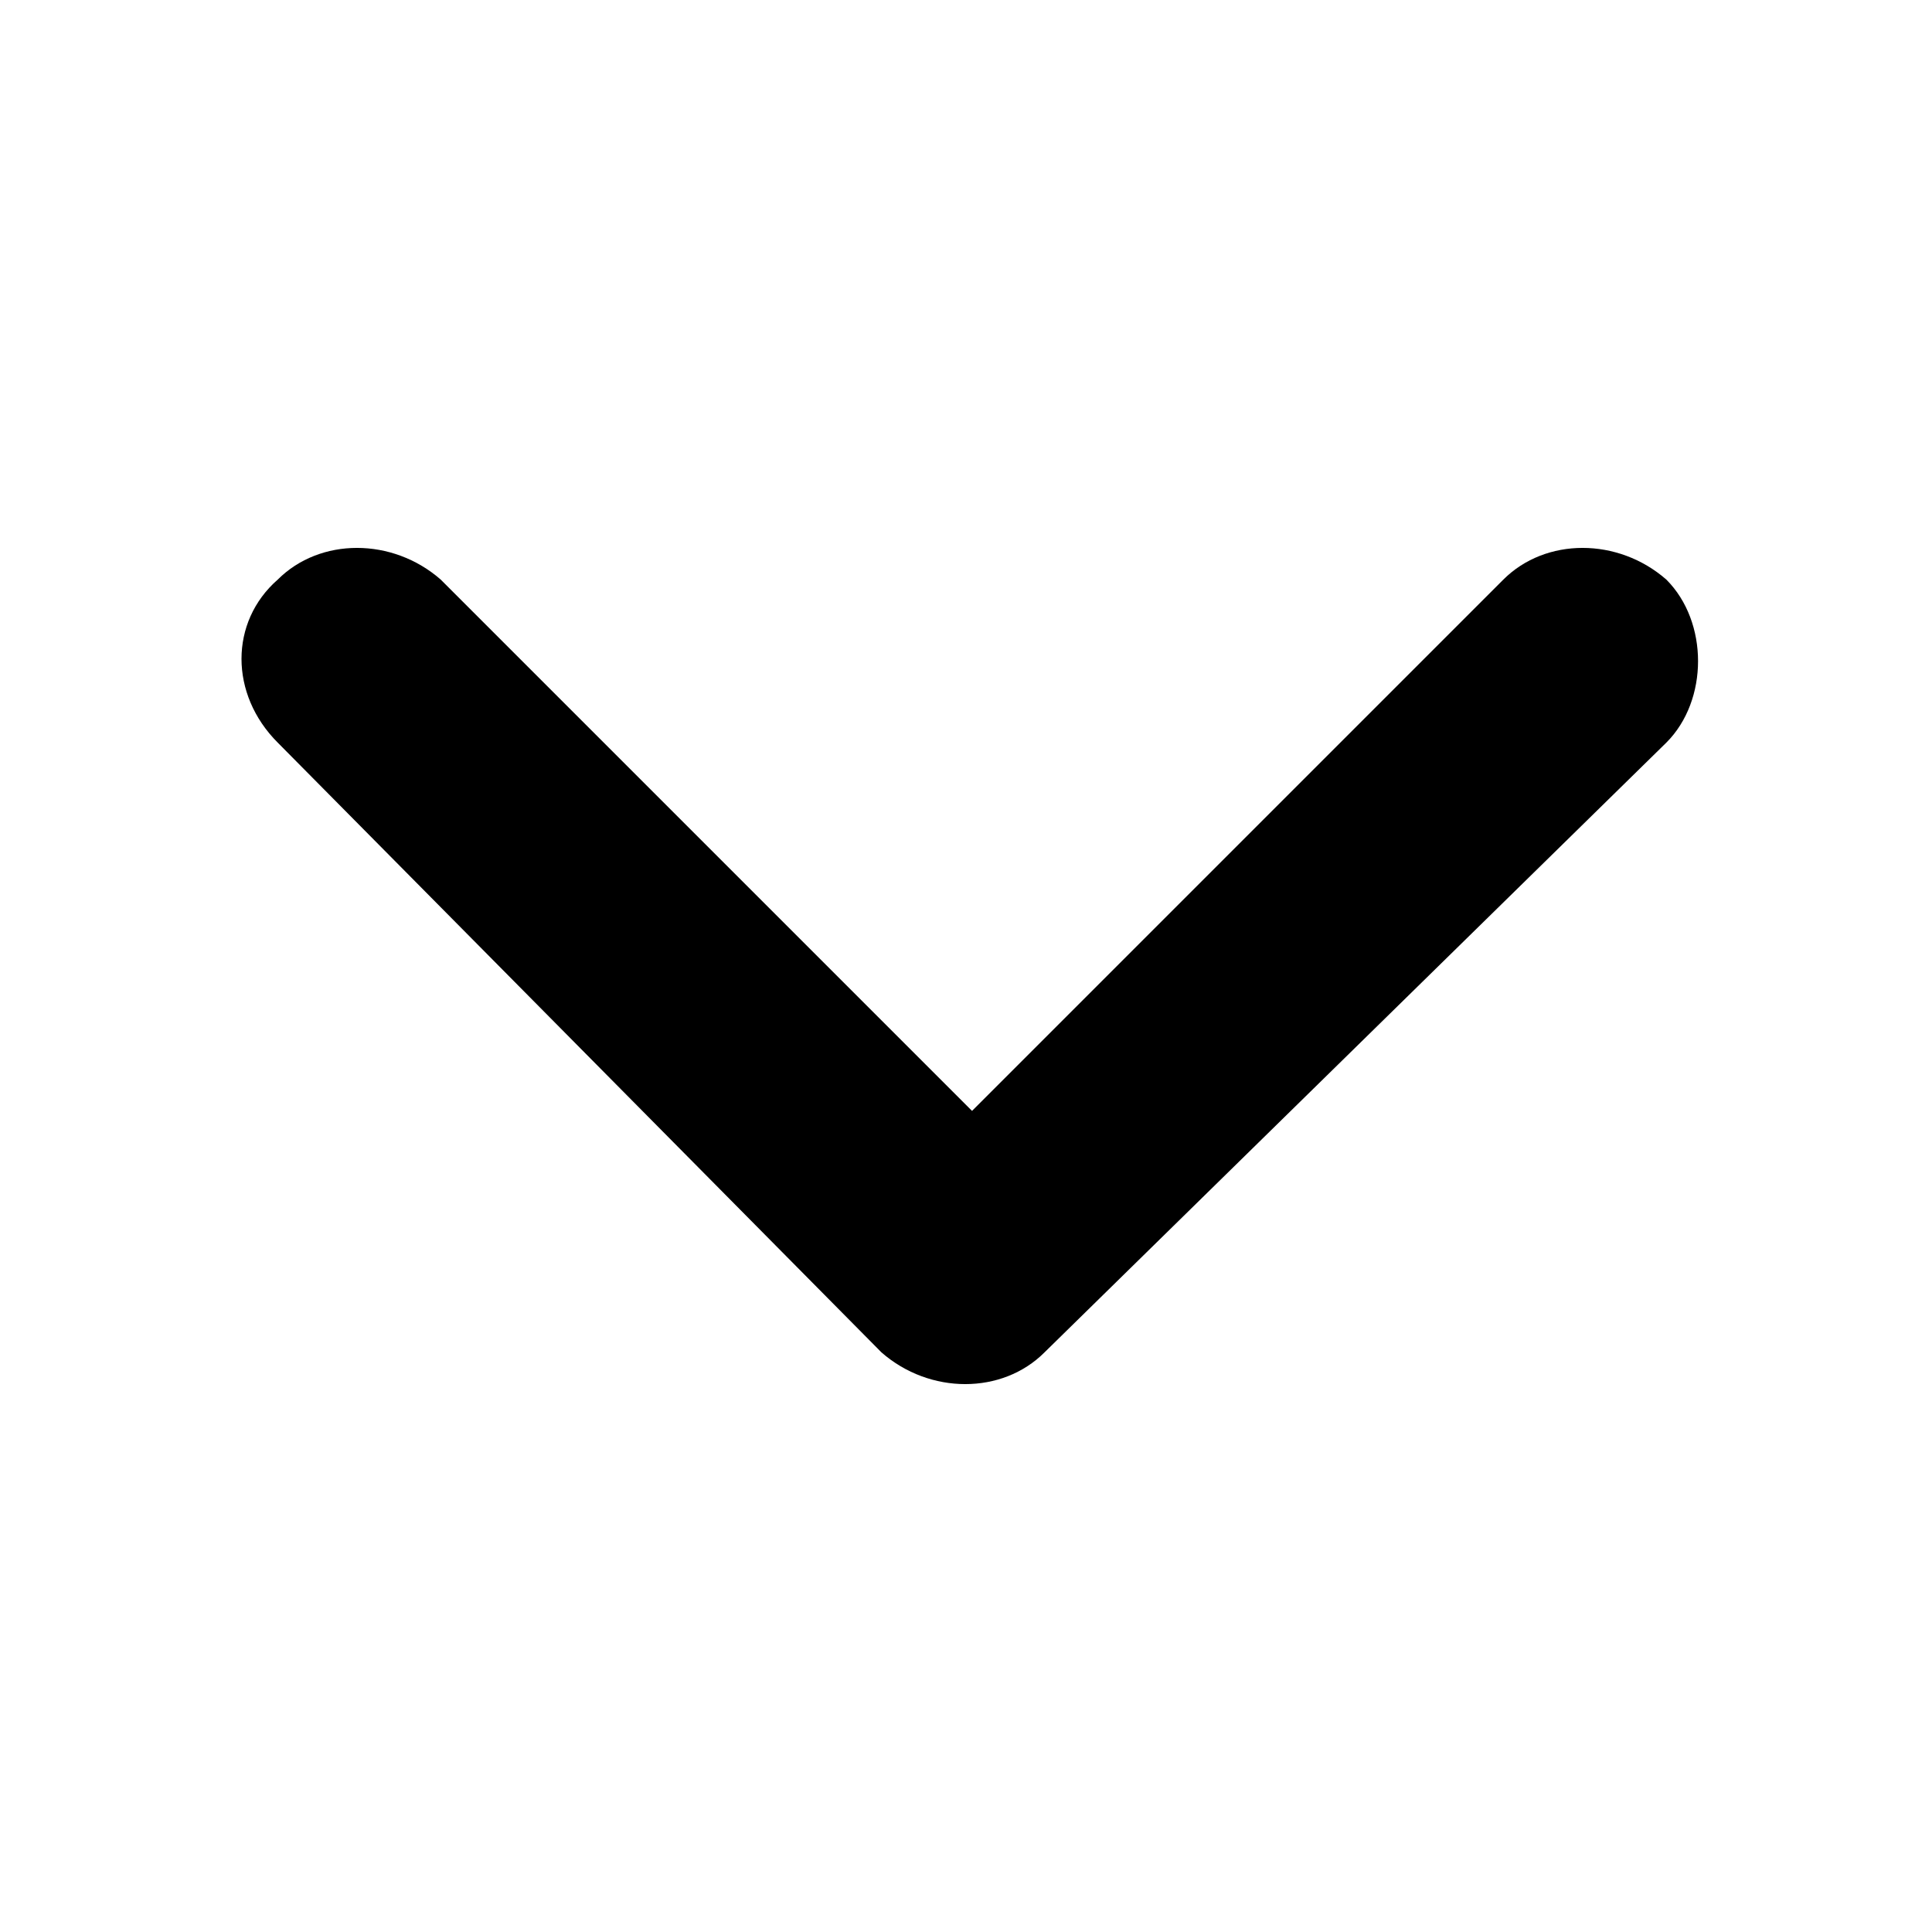
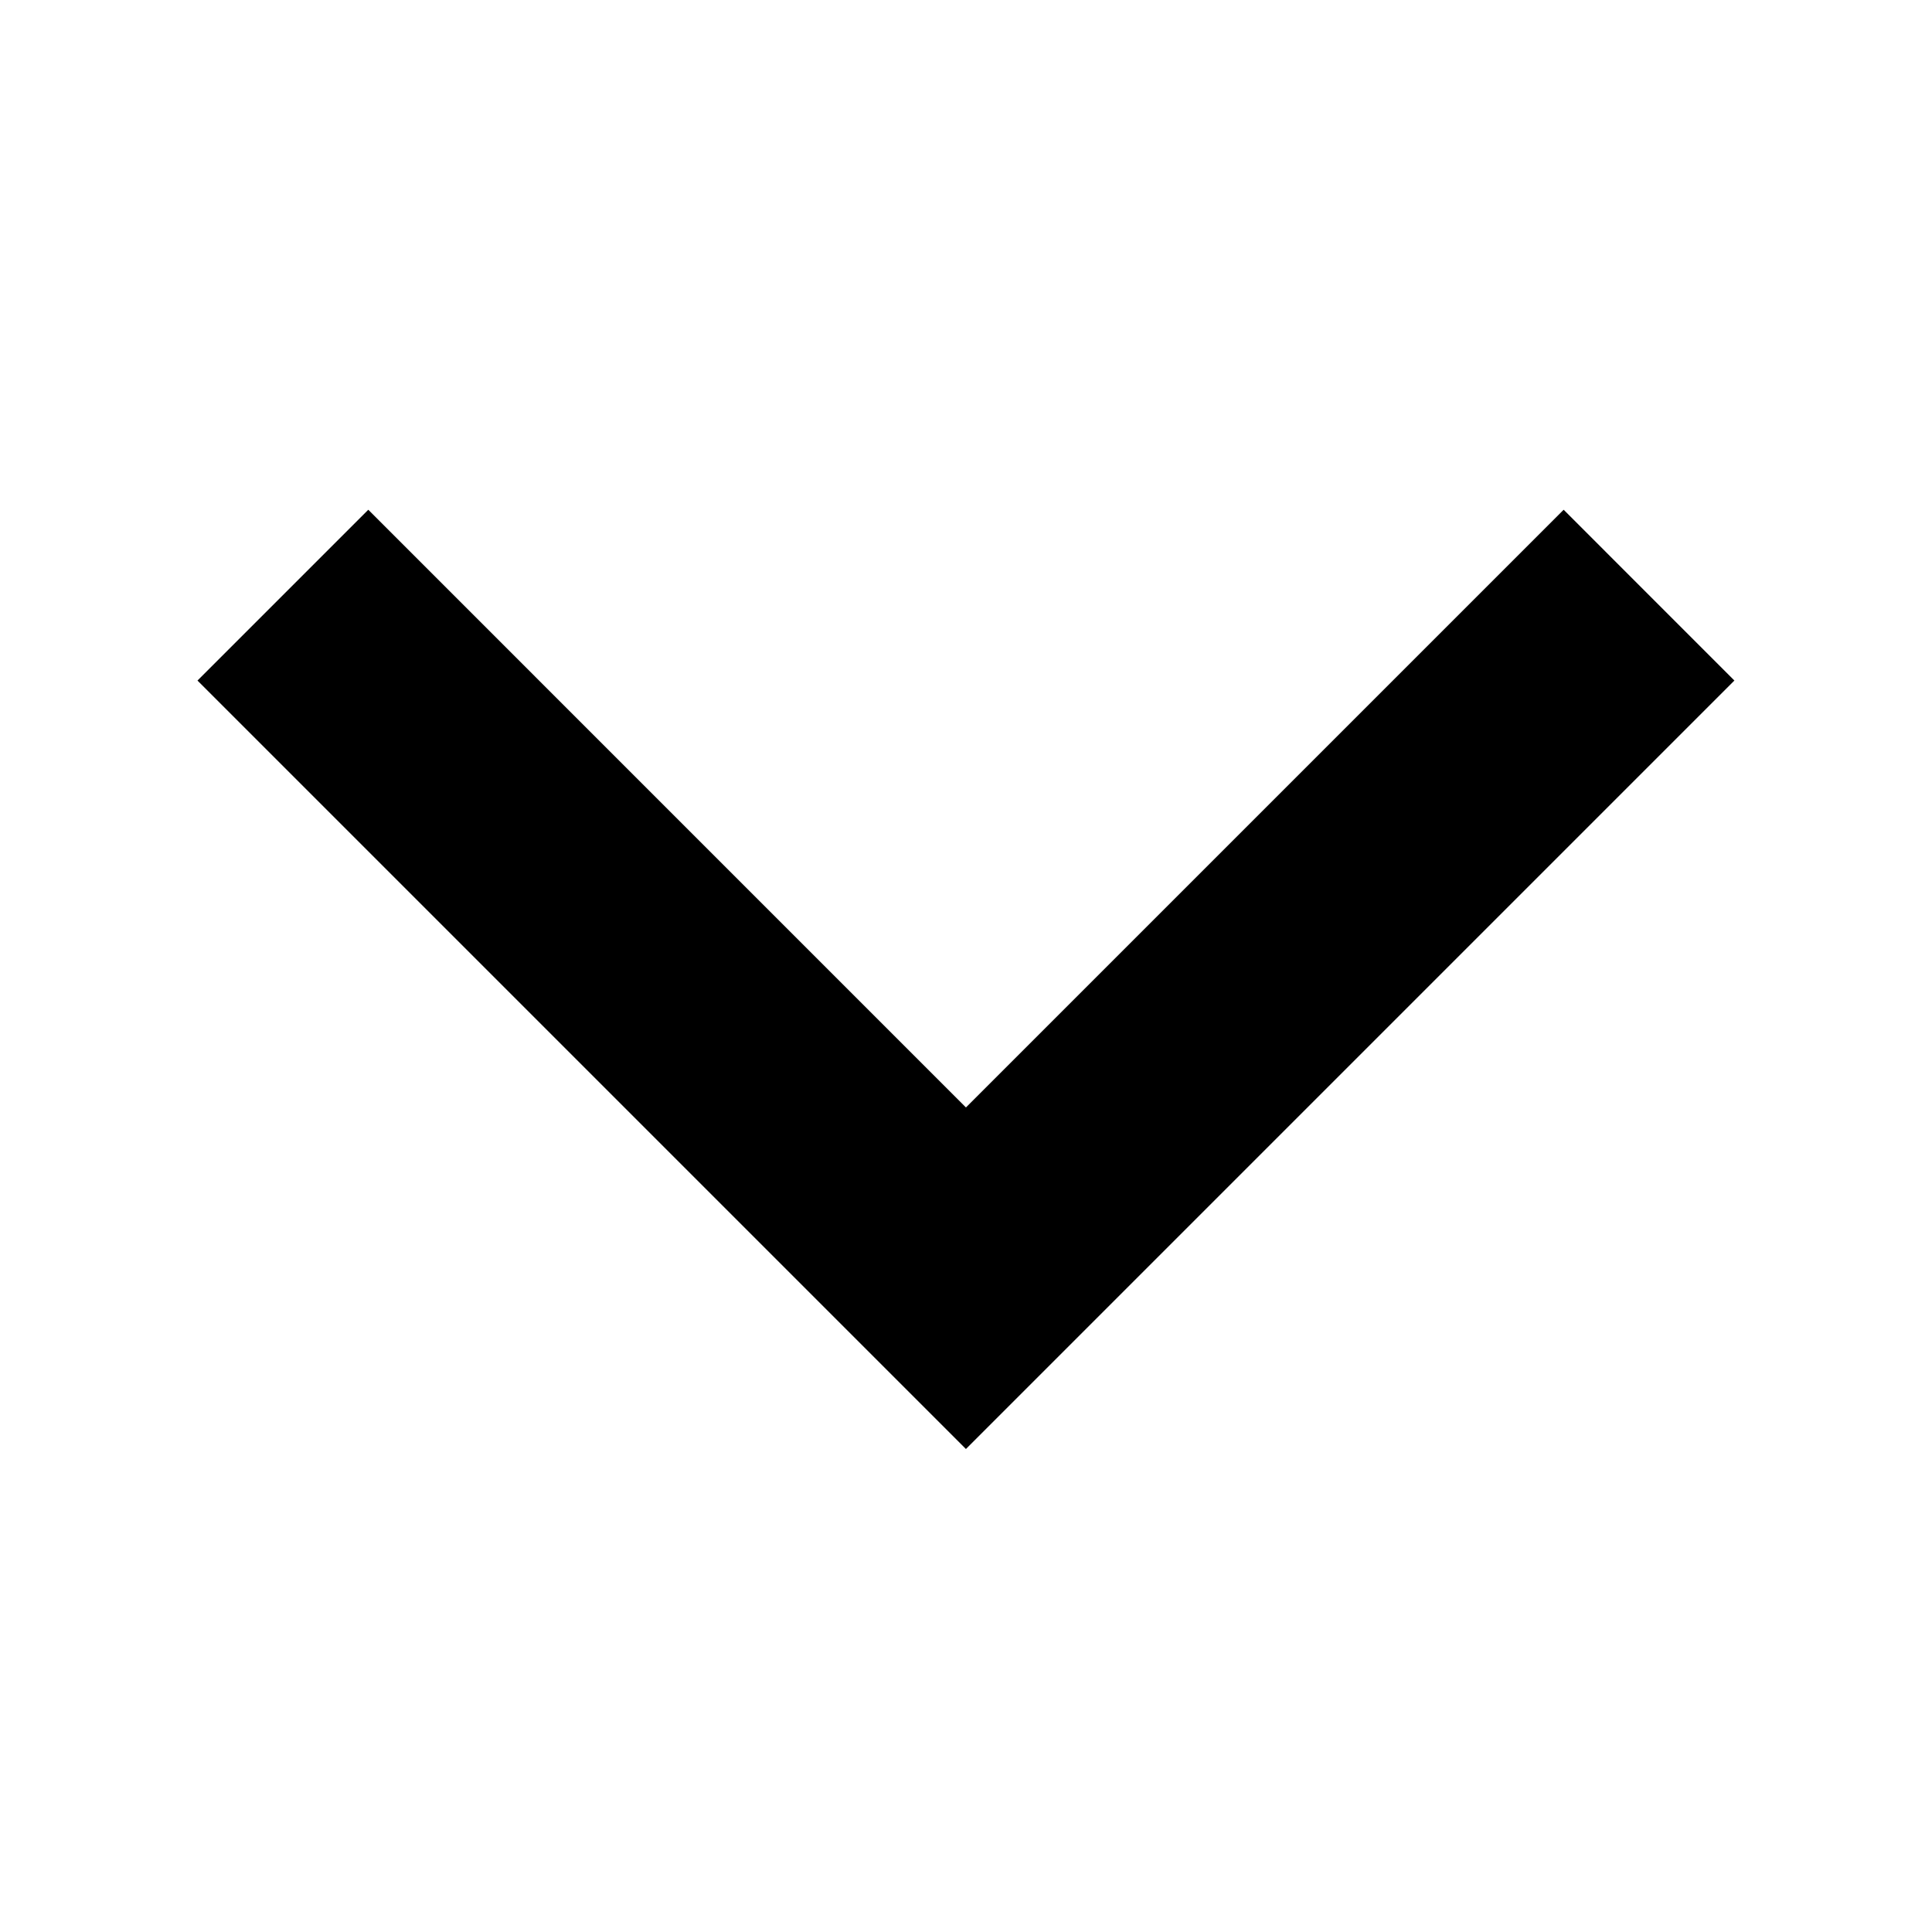
- <svg xmlns="http://www.w3.org/2000/svg" t="1761795031884" class="icon" viewBox="0 0 1024 1024" version="1.1" p-id="8496" width="200" height="200">
-   <path d="M147.2 307.2c22.4-22.4 60.8-22.4 86.4 0l281.6 281.6 281.6-281.6c22.4-22.4 60.8-22.4 86.4 0 22.4 22.4 22.4 64 0 86.4L553.6 716.8c-22.4 22.4-60.8 22.4-86.4 0l-320-323.2c-25.6-25.6-25.6-64 0-86.4z" fill="currentColor" p-id="8497" />
+ <svg xmlns="http://www.w3.org/2000/svg" width="32" height="32" viewBox="0 0 32 32" fill="none">
+   <path d="M3.271 11.272L6.1 8.443L15.999 18.343L25.899 8.443L28.727 11.272L15.999 24L3.271 11.272Z" fill="currentColor" />
</svg>
